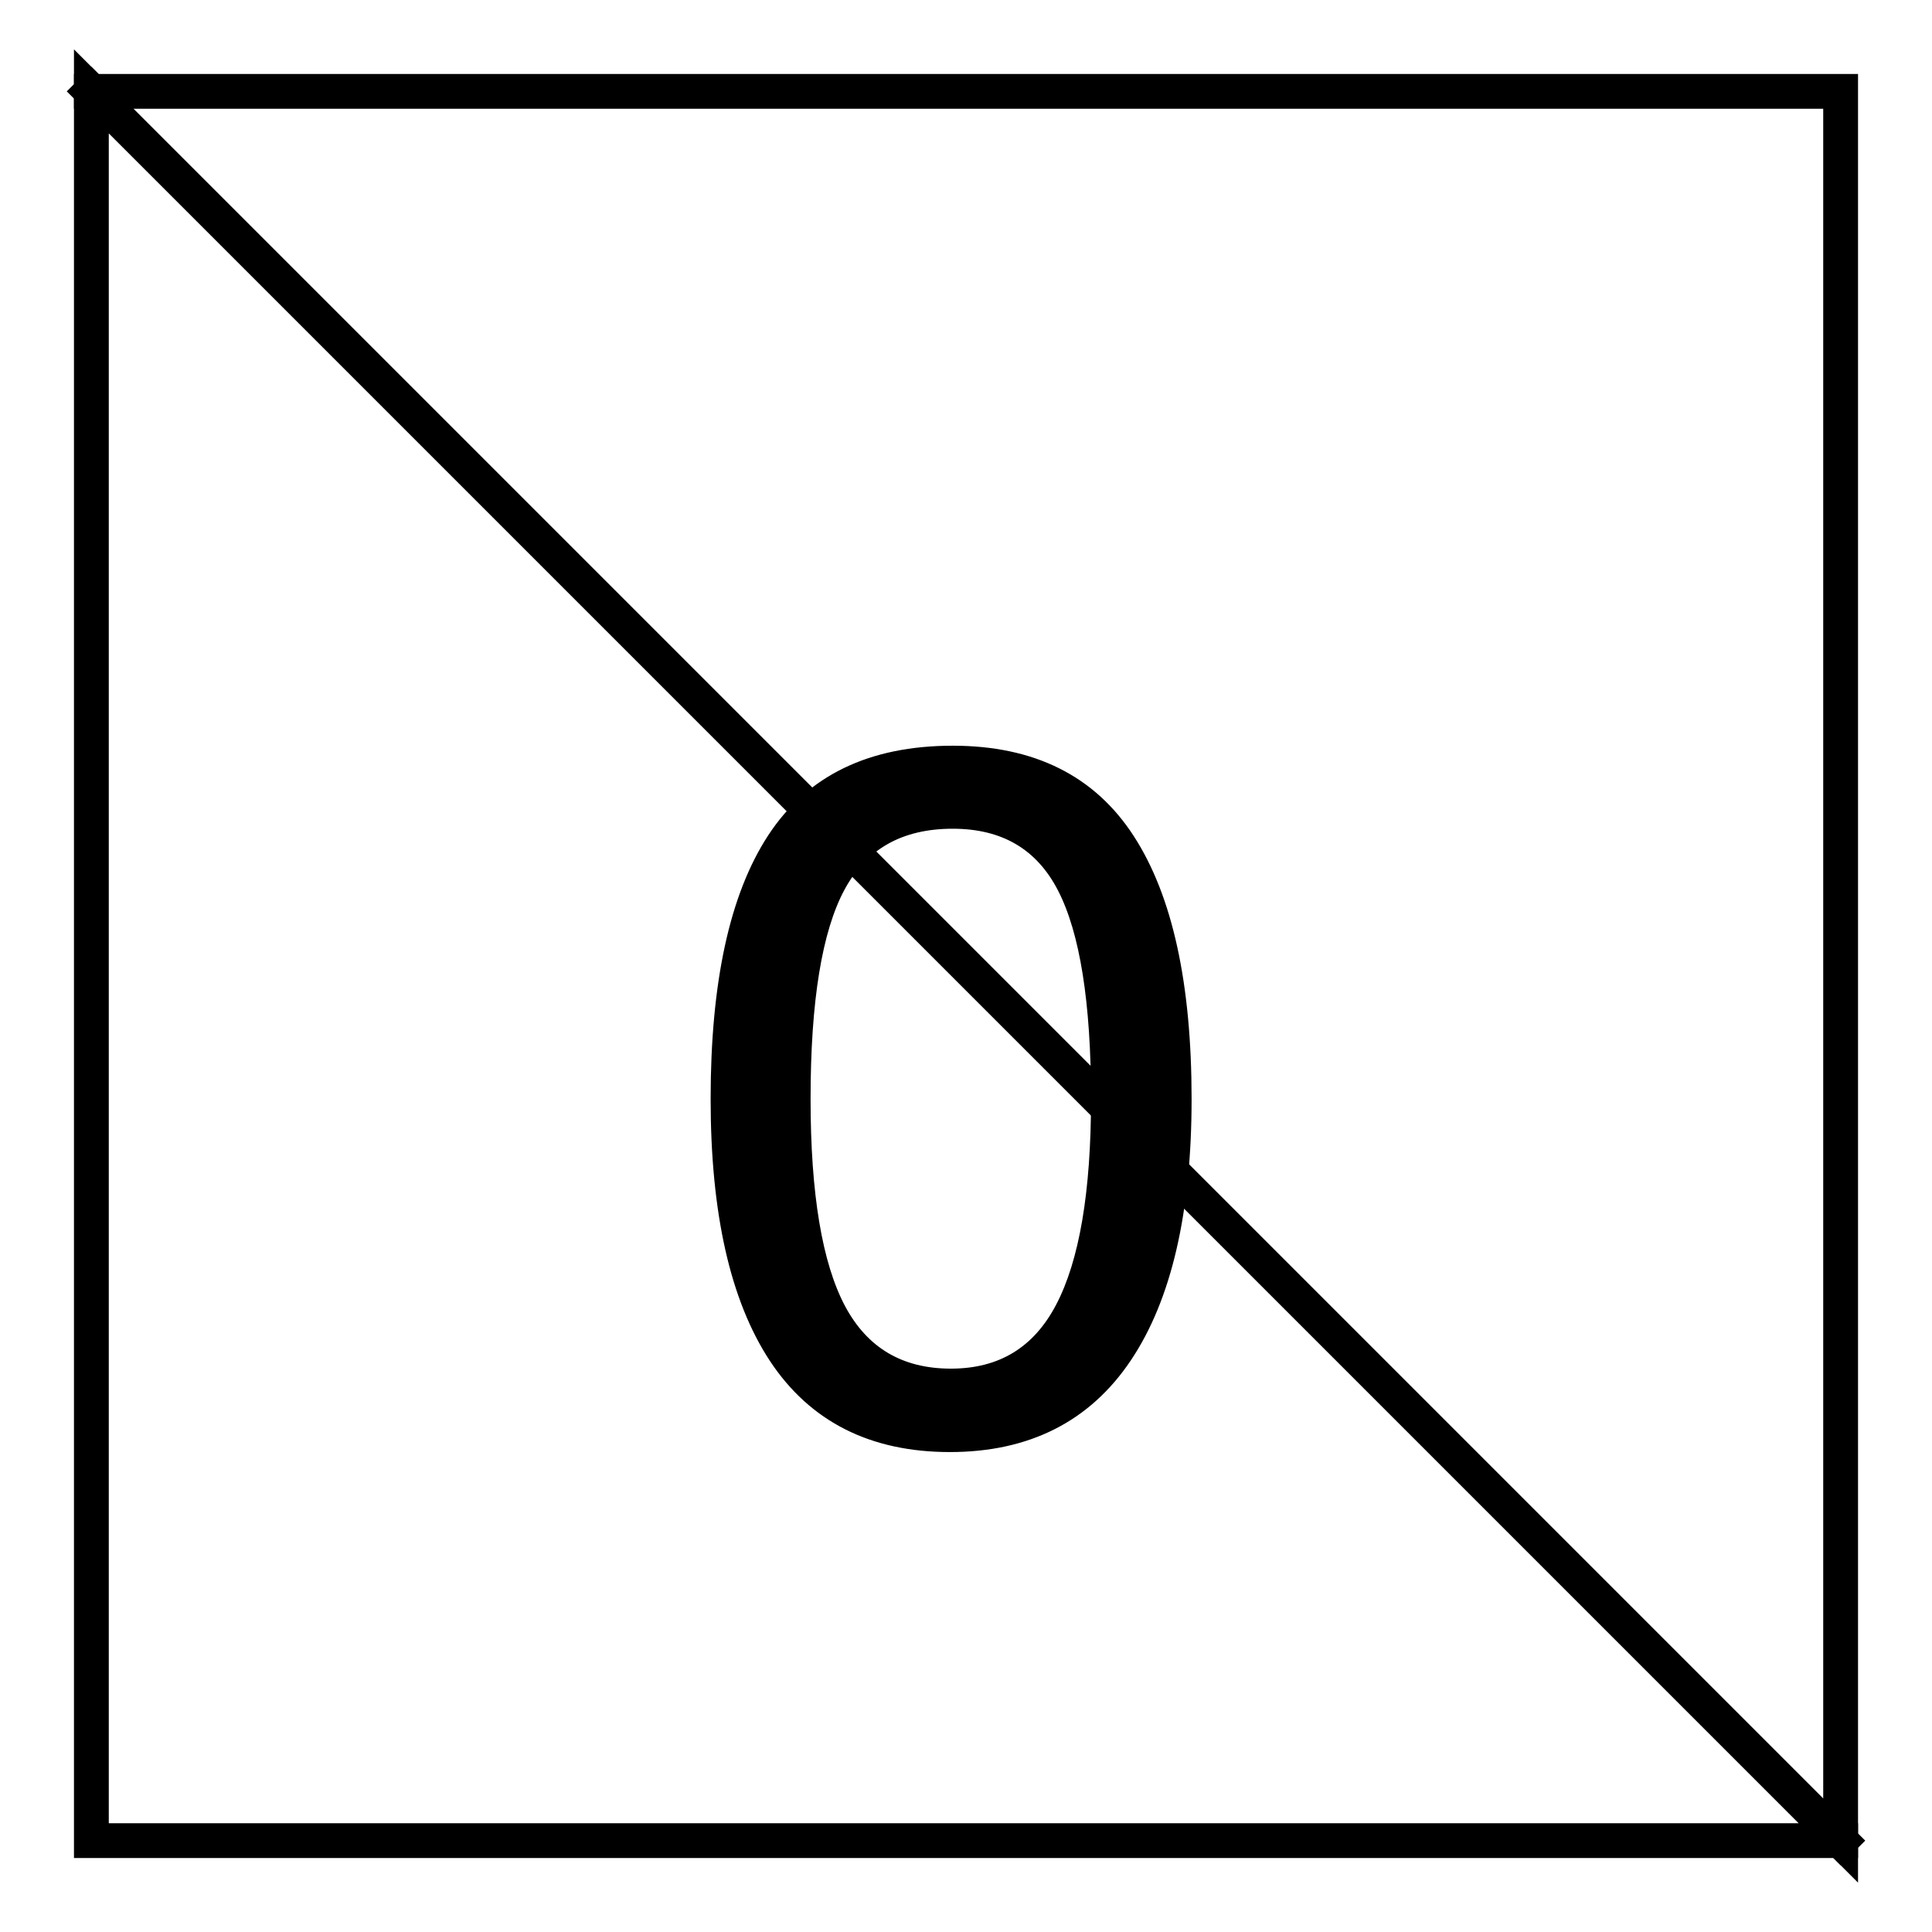
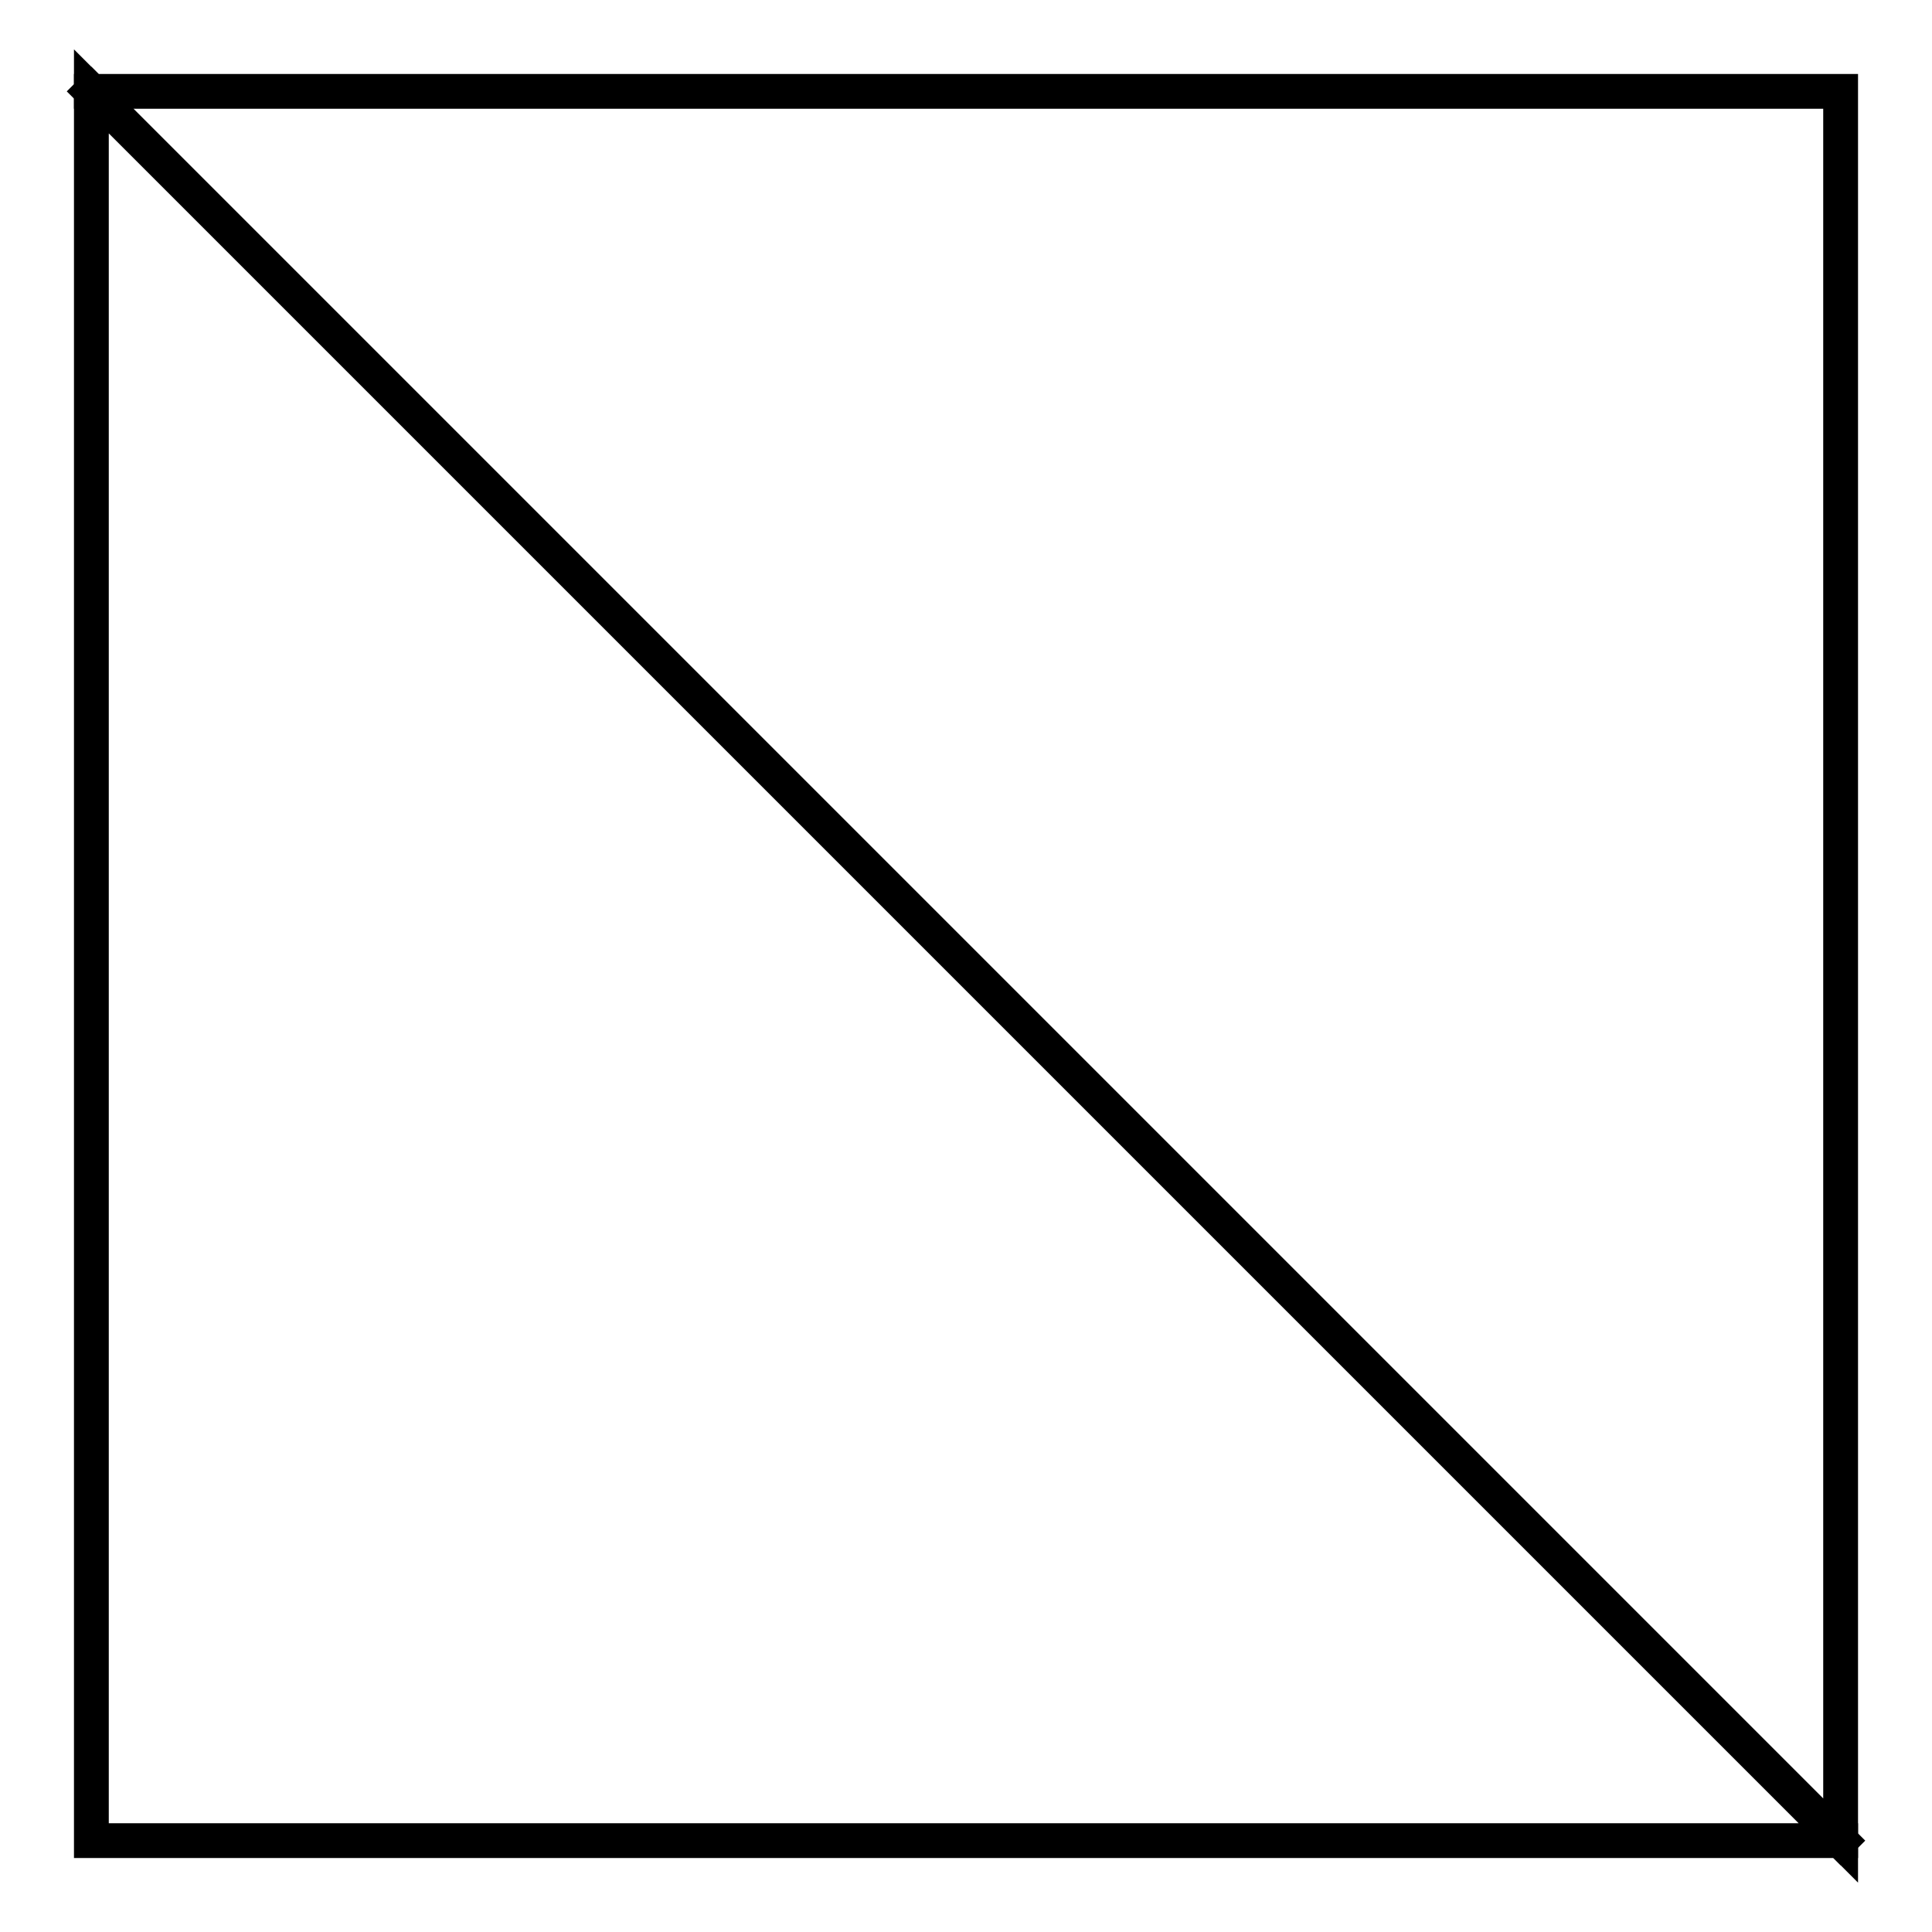
<svg xmlns="http://www.w3.org/2000/svg" style="fill-opacity:1; color-rendering:auto; color-interpolation:auto; text-rendering:auto; stroke:black; stroke-linecap:square; stroke-miterlimit:10; shape-rendering:auto; stroke-opacity:1; fill:black; stroke-dasharray:none; font-weight:normal; stroke-width:1; font-family:'Dialog'; font-style:normal; stroke-linejoin:miter; font-size:12px; stroke-dashoffset:0; image-rendering:auto;" viewBox="0 0 148 148" width="100%" height="100%">
  <defs id="genericDefs" />
  <g>
    <defs id="defs1">
      <clipPath clipPathUnits="userSpaceOnUse" id="clipPath1">
        <path d="M0 0 L148 0 L148 148 L0 148 L0 0 Z" />
      </clipPath>
    </defs>
    <g style="fill:white; stroke:white;">
      <rect x="0" y="0" width="148" style="clip-path:url(#clipPath1); stroke:none;" height="148" />
    </g>
    <g style="fill:white; text-rendering:optimizeSpeed; color-rendering:optimizeSpeed; image-rendering:optimizeSpeed; shape-rendering:crispEdges; stroke:white; color-interpolation:sRGB;">
      <rect x="0" width="148" height="148" y="0" style="stroke:none;" />
      <path style="stroke:none;" d="M141 141 L141 7 L7 7 Z" />
    </g>
    <g style="text-rendering:geometricPrecision; stroke-width:2.667; color-interpolation:linearRGB; color-rendering:optimizeQuality; image-rendering:optimizeQuality;">
      <path d="M7 7 L141 7 L141 141 L7 7" style="fill:none; fill-rule:evenodd;" />
    </g>
    <g style="fill:white; text-rendering:optimizeSpeed; color-rendering:optimizeSpeed; image-rendering:optimizeSpeed; shape-rendering:crispEdges; stroke:white; color-interpolation:sRGB;">
      <path style="stroke:none;" d="M7 7 L7 141 L141 141 Z" />
    </g>
    <g style="text-rendering:geometricPrecision; stroke-width:2.667; color-interpolation:linearRGB; color-rendering:optimizeQuality; image-rendering:optimizeQuality;">
      <path d="M141 141 L7 141 L7 7 L141 141" style="fill:none; fill-rule:evenodd;" />
    </g>
  </g>
-   <text x="52" y="110">
-     <tspan id="counter" font-size="75px" font-family="Arial">0</tspan>
-   </text>
</svg>
